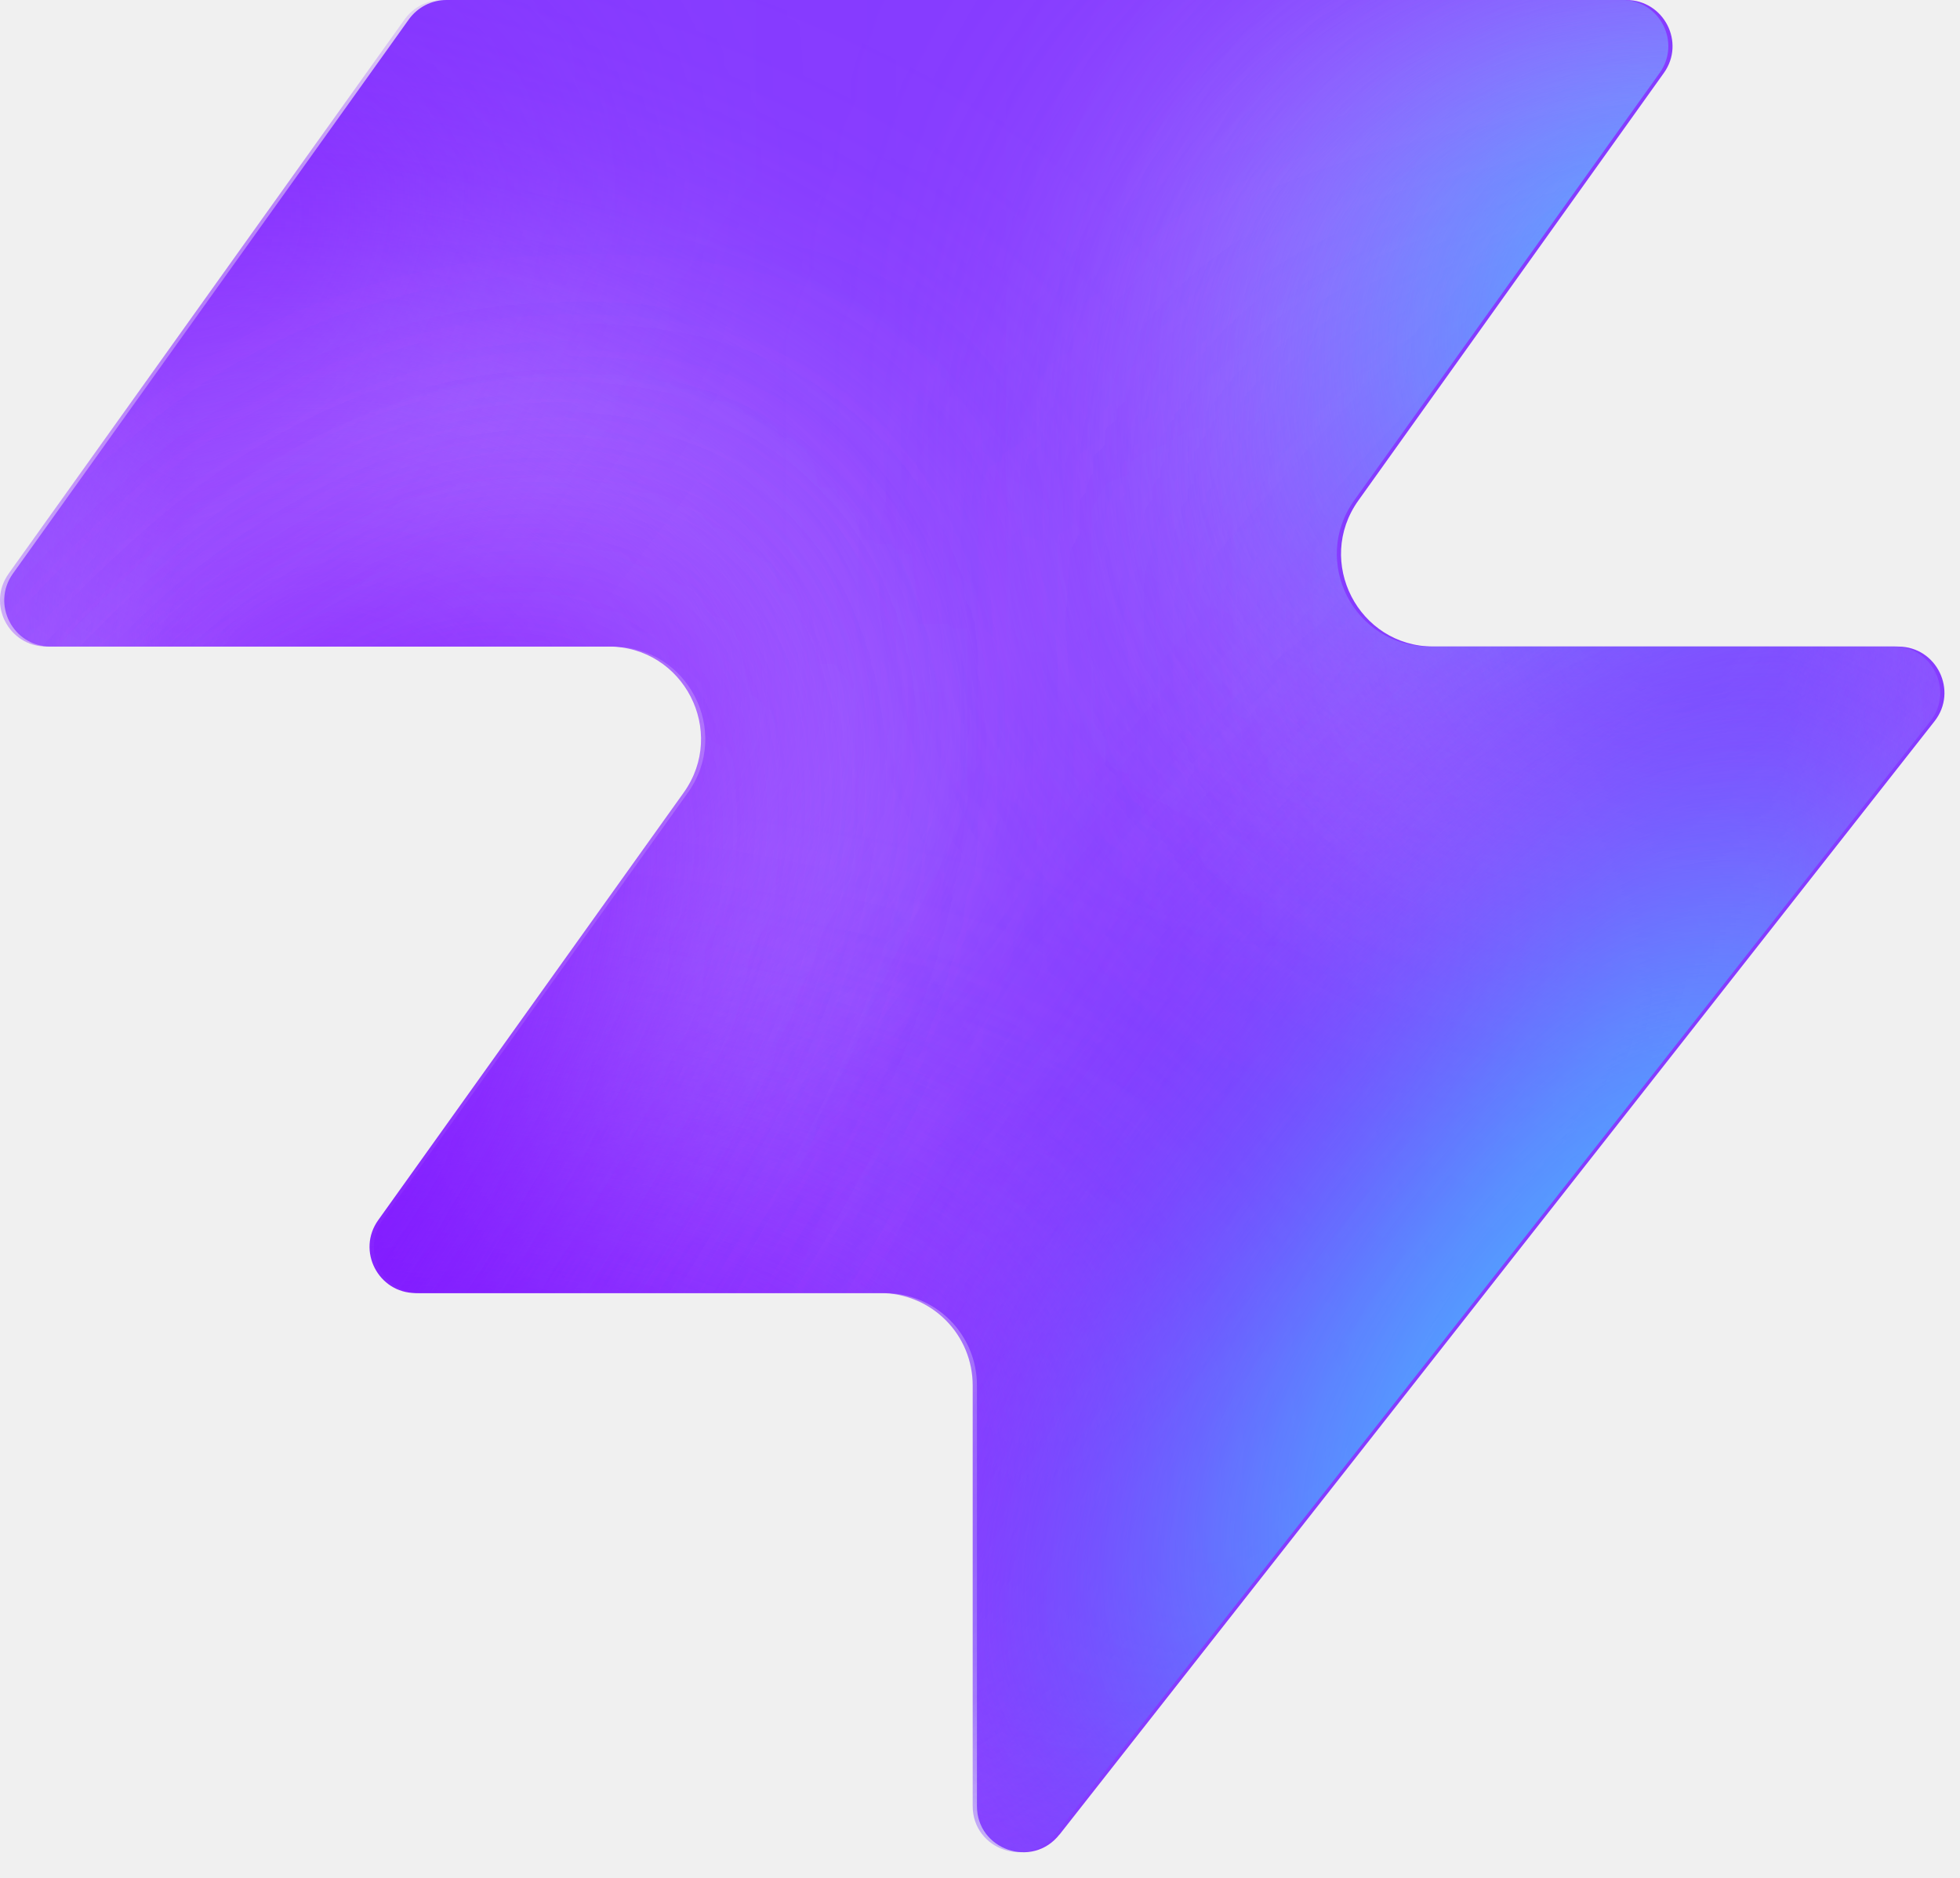
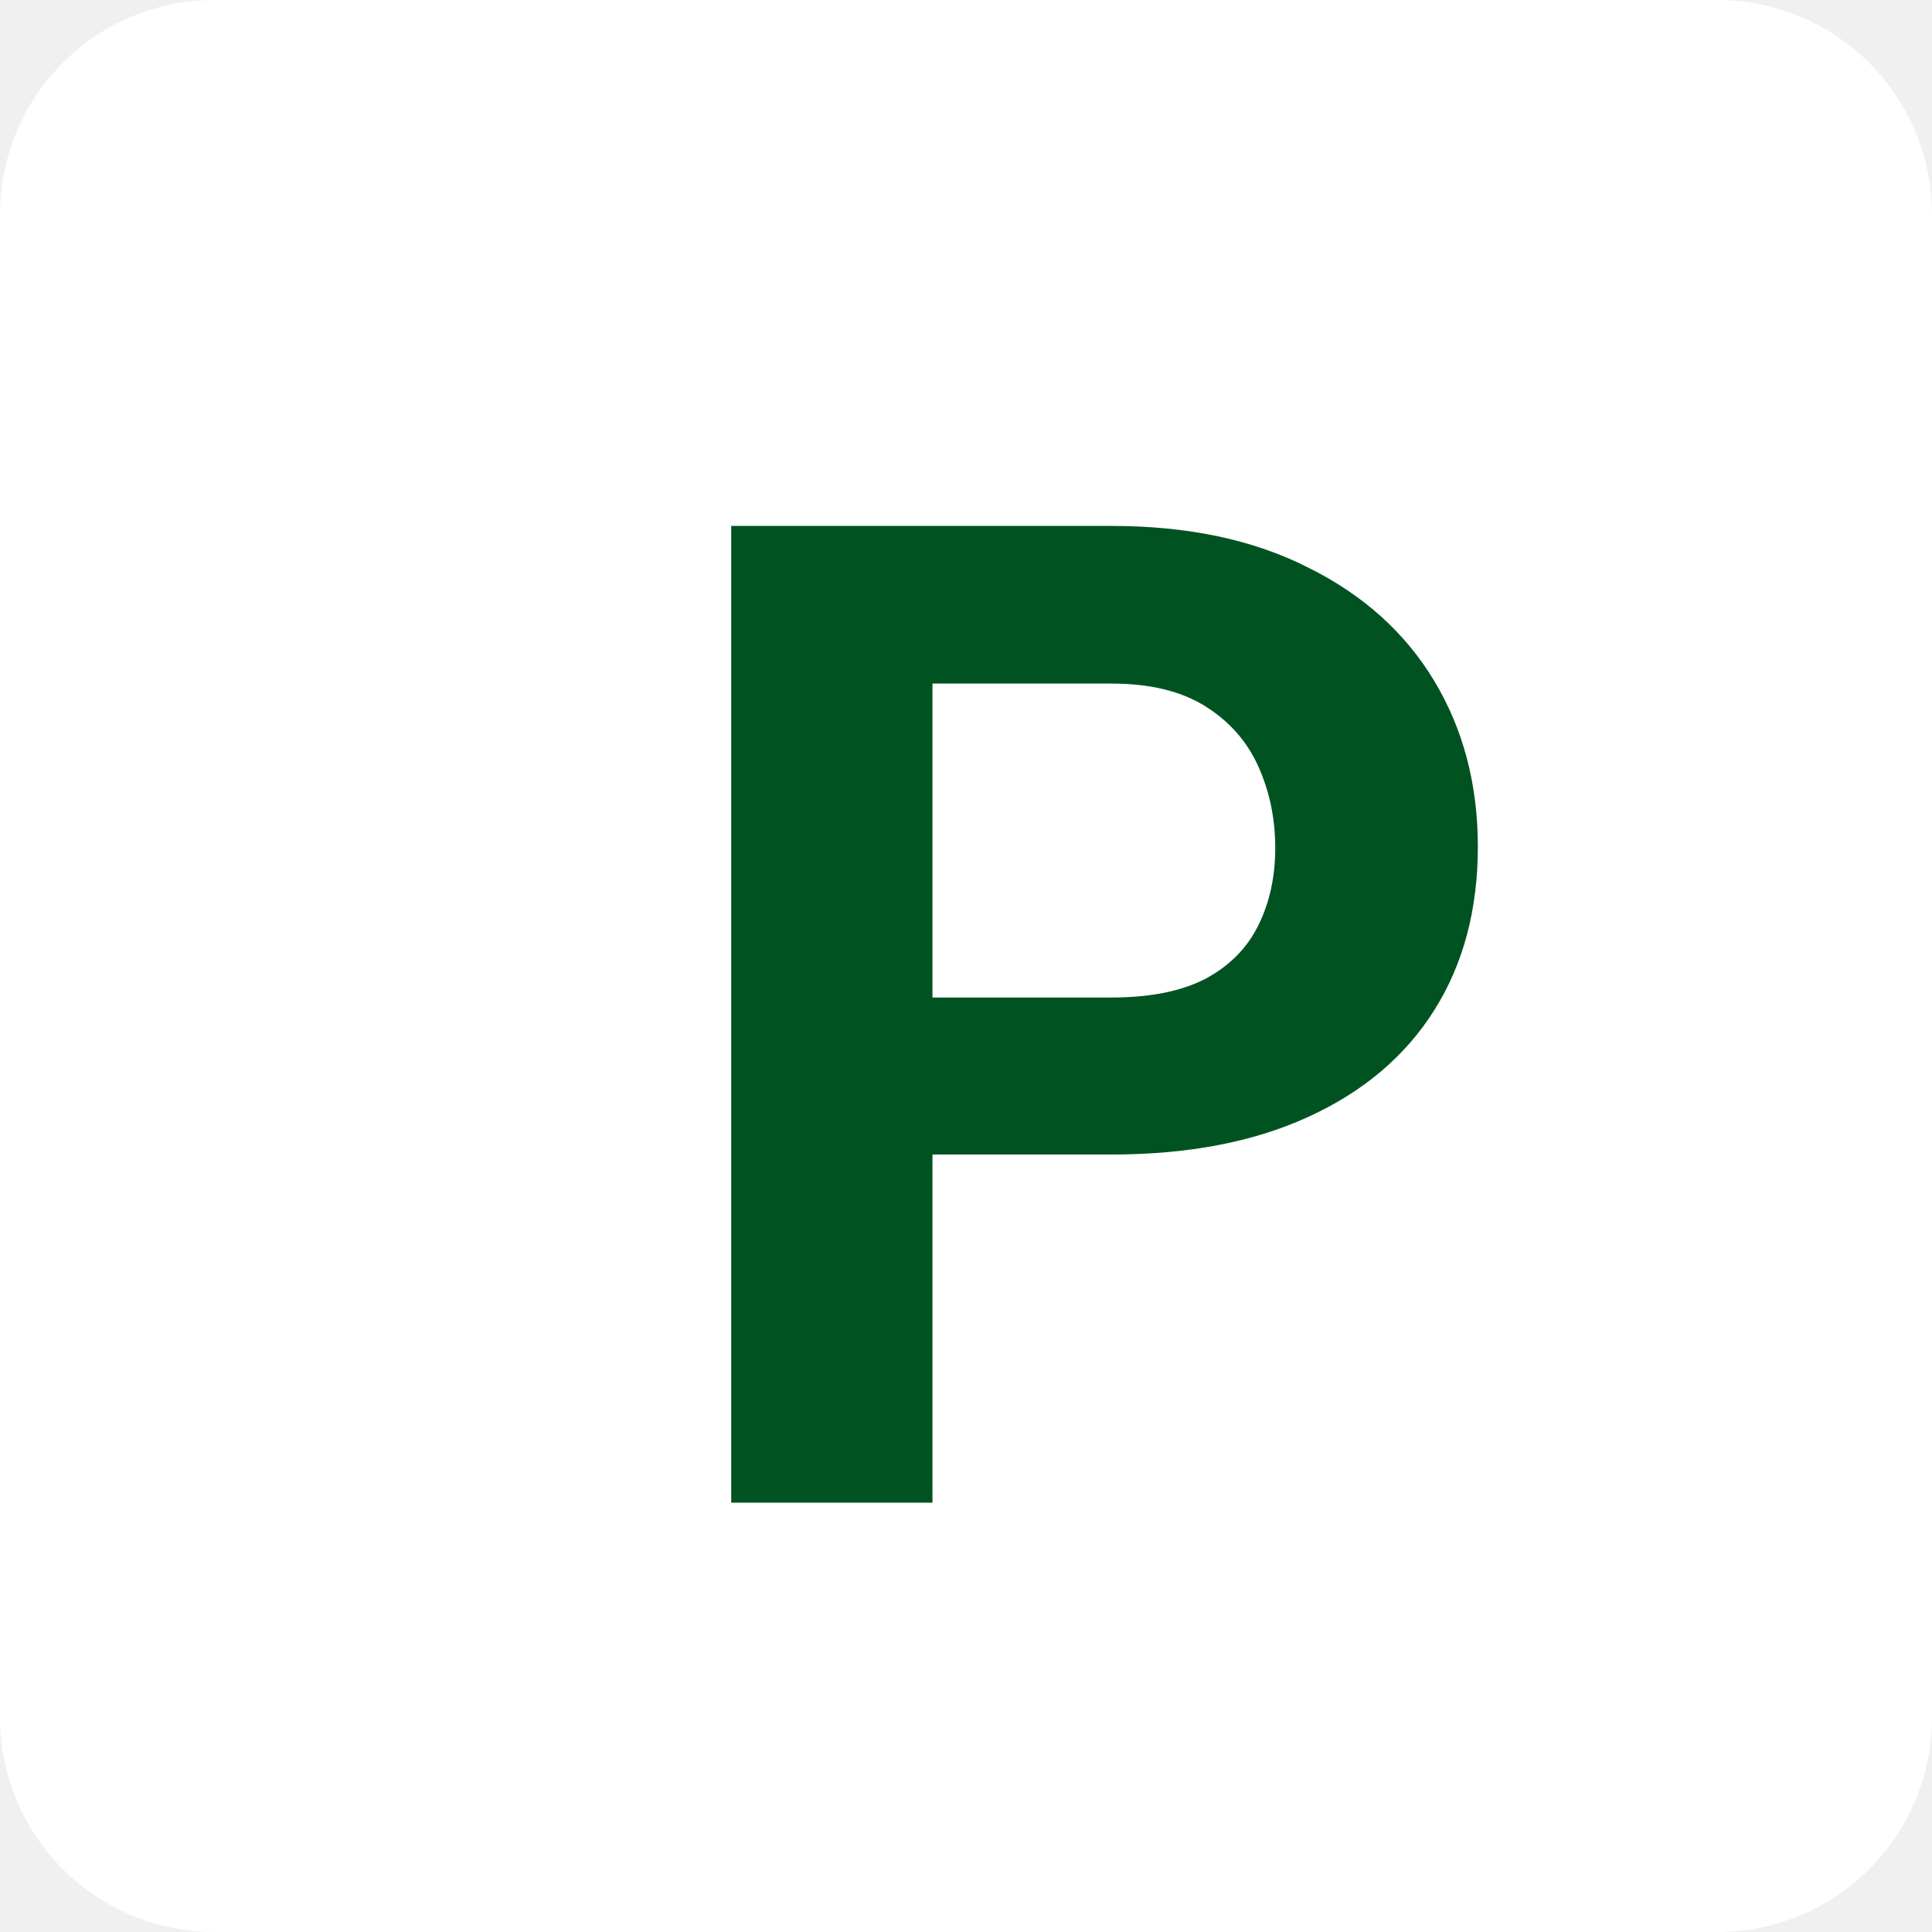
- <svg xmlns="http://www.w3.org/2000/svg" width="48" height="46" fill="none" viewBox="0 0 48 46">
-   <path fill="#863bff" d="M25.946 44.938c-.664.845-2.021.375-2.021-.698V33.937a2.26 2.26 0 0 0-2.262-2.262H10.287c-.92 0-1.456-1.04-.92-1.788l7.48-10.471c1.07-1.497 0-3.578-1.842-3.578H1.237c-.92 0-1.456-1.04-.92-1.788L10.013.474c.214-.297.556-.474.92-.474h28.894c.92 0 1.456 1.04.92 1.788l-7.48 10.471c-1.07 1.498 0 3.579 1.842 3.579h11.377c.943 0 1.473 1.088.89 1.83L25.947 44.94z" style="fill:#863bff;fill:color(display-p3 .525 .23 1);fill-opacity:1" />
-   <mask id="a" width="48" height="46" x="0" y="0" maskUnits="userSpaceOnUse" style="mask-type:alpha">
-     <path fill="#000" d="M25.842 44.938c-.664.844-2.021.375-2.021-.698V33.937a2.26 2.26 0 0 0-2.262-2.262H10.183c-.92 0-1.456-1.04-.92-1.788l7.48-10.471c1.07-1.498 0-3.579-1.842-3.579H1.133c-.92 0-1.456-1.04-.92-1.787L9.91.473c.214-.297.556-.474.92-.474h28.894c.92 0 1.456 1.04.92 1.788l-7.48 10.471c-1.07 1.498 0 3.578 1.842 3.578h11.377c.943 0 1.473 1.088.89 1.832L25.843 44.94z" style="fill:#000;fill-opacity:1" />
-   </mask>
-   <g mask="url(#a)">
-     <g filter="url(#b)">
-       <ellipse cx="5.508" cy="14.704" fill="#ede6ff" rx="5.508" ry="14.704" style="fill:#ede6ff;fill:color(display-p3 .927 .903 1);fill-opacity:1" transform="matrix(.00324 1 1 -.00324 -4.47 31.516)" />
-     </g>
-     <g filter="url(#c)">
-       <ellipse cx="10.399" cy="29.851" fill="#ede6ff" rx="10.399" ry="29.851" style="fill:#ede6ff;fill:color(display-p3 .927 .903 1);fill-opacity:1" transform="matrix(.00324 1 1 -.00324 -39.328 7.883)" />
-     </g>
-     <g filter="url(#d)">
-       <ellipse cx="5.508" cy="30.487" fill="#7e14ff" rx="5.508" ry="30.487" style="fill:#7e14ff;fill:color(display-p3 .492 .077 1);fill-opacity:1" transform="rotate(89.814 -25.913 -14.639)scale(1 -1)" />
-     </g>
-     <g filter="url(#e)">
-       <ellipse cx="5.508" cy="30.599" fill="#7e14ff" rx="5.508" ry="30.599" style="fill:#7e14ff;fill:color(display-p3 .492 .077 1);fill-opacity:1" transform="rotate(89.814 -32.644 -3.334)scale(1 -1)" />
-     </g>
-     <g filter="url(#f)">
-       <ellipse cx="5.508" cy="30.599" fill="#7e14ff" rx="5.508" ry="30.599" style="fill:#7e14ff;fill:color(display-p3 .492 .077 1);fill-opacity:1" transform="matrix(.00324 1 1 -.00324 -34.34 30.47)" />
-     </g>
-     <g filter="url(#g)">
-       <ellipse cx="14.072" cy="22.078" fill="#ede6ff" rx="14.072" ry="22.078" style="fill:#ede6ff;fill:color(display-p3 .927 .903 1);fill-opacity:1" transform="rotate(93.35 24.506 48.493)scale(-1 1)" />
-     </g>
-     <g filter="url(#h)">
-       <ellipse cx="3.47" cy="21.501" fill="#7e14ff" rx="3.47" ry="21.501" style="fill:#7e14ff;fill:color(display-p3 .492 .077 1);fill-opacity:1" transform="rotate(89.009 28.708 47.59)scale(-1 1)" />
-     </g>
-     <g filter="url(#i)">
-       <ellipse cx="3.47" cy="21.501" fill="#7e14ff" rx="3.47" ry="21.501" style="fill:#7e14ff;fill:color(display-p3 .492 .077 1);fill-opacity:1" transform="rotate(89.009 28.708 47.59)scale(-1 1)" />
-     </g>
-     <g filter="url(#j)">
-       <ellipse cx=".387" cy="8.972" fill="#7e14ff" rx="4.407" ry="29.108" style="fill:#7e14ff;fill:color(display-p3 .492 .077 1);fill-opacity:1" transform="rotate(39.51 .387 8.972)" />
-     </g>
-     <g filter="url(#k)">
-       <ellipse cx="47.523" cy="-6.092" fill="#7e14ff" rx="4.407" ry="29.108" style="fill:#7e14ff;fill:color(display-p3 .492 .077 1);fill-opacity:1" transform="rotate(37.892 47.523 -6.092)" />
-     </g>
-     <g filter="url(#l)">
-       <ellipse cx="41.412" cy="6.333" fill="#47bfff" rx="5.971" ry="9.665" style="fill:#47bfff;fill:color(display-p3 .28 .748 1);fill-opacity:1" transform="rotate(37.892 41.412 6.333)" />
-     </g>
-     <g filter="url(#m)">
-       <ellipse cx="-1.879" cy="38.332" fill="#7e14ff" rx="4.407" ry="29.108" style="fill:#7e14ff;fill:color(display-p3 .492 .077 1);fill-opacity:1" transform="rotate(37.892 -1.88 38.332)" />
-     </g>
-     <g filter="url(#n)">
-       <ellipse cx="-1.879" cy="38.332" fill="#7e14ff" rx="4.407" ry="29.108" style="fill:#7e14ff;fill:color(display-p3 .492 .077 1);fill-opacity:1" transform="rotate(37.892 -1.88 38.332)" />
-     </g>
-     <g filter="url(#o)">
-       <ellipse cx="35.651" cy="29.907" fill="#7e14ff" rx="4.407" ry="29.108" style="fill:#7e14ff;fill:color(display-p3 .492 .077 1);fill-opacity:1" transform="rotate(37.892 35.651 29.907)" />
-     </g>
-     <g filter="url(#p)">
-       <ellipse cx="38.418" cy="32.4" fill="#47bfff" rx="5.971" ry="15.297" style="fill:#47bfff;fill:color(display-p3 .28 .748 1);fill-opacity:1" transform="rotate(37.892 38.418 32.4)" />
-     </g>
-   </g>
-   <defs>
-     <filter id="b" width="60.045" height="41.654" x="-19.77" y="16.149" color-interpolation-filters="sRGB" filterUnits="userSpaceOnUse">
-       <feFlood flood-opacity="0" result="BackgroundImageFix" />
-       <feBlend in="SourceGraphic" in2="BackgroundImageFix" result="shape" />
-       <feGaussianBlur result="effect1_foregroundBlur_2002_17158" stdDeviation="7.659" />
-     </filter>
-     <filter id="c" width="90.34" height="51.437" x="-54.613" y="-7.533" color-interpolation-filters="sRGB" filterUnits="userSpaceOnUse">
-       <feFlood flood-opacity="0" result="BackgroundImageFix" />
-       <feBlend in="SourceGraphic" in2="BackgroundImageFix" result="shape" />
-       <feGaussianBlur result="effect1_foregroundBlur_2002_17158" stdDeviation="7.659" />
-     </filter>
-     <filter id="d" width="79.355" height="29.4" x="-49.64" y="2.03" color-interpolation-filters="sRGB" filterUnits="userSpaceOnUse">
-       <feFlood flood-opacity="0" result="BackgroundImageFix" />
-       <feBlend in="SourceGraphic" in2="BackgroundImageFix" result="shape" />
-       <feGaussianBlur result="effect1_foregroundBlur_2002_17158" stdDeviation="4.596" />
-     </filter>
-     <filter id="e" width="79.579" height="29.4" x="-45.045" y="20.029" color-interpolation-filters="sRGB" filterUnits="userSpaceOnUse">
-       <feFlood flood-opacity="0" result="BackgroundImageFix" />
-       <feBlend in="SourceGraphic" in2="BackgroundImageFix" result="shape" />
-       <feGaussianBlur result="effect1_foregroundBlur_2002_17158" stdDeviation="4.596" />
-     </filter>
-     <filter id="f" width="79.579" height="29.4" x="-43.513" y="21.178" color-interpolation-filters="sRGB" filterUnits="userSpaceOnUse">
-       <feFlood flood-opacity="0" result="BackgroundImageFix" />
-       <feBlend in="SourceGraphic" in2="BackgroundImageFix" result="shape" />
-       <feGaussianBlur result="effect1_foregroundBlur_2002_17158" stdDeviation="4.596" />
-     </filter>
-     <filter id="g" width="74.749" height="58.852" x="15.756" y="-17.901" color-interpolation-filters="sRGB" filterUnits="userSpaceOnUse">
-       <feFlood flood-opacity="0" result="BackgroundImageFix" />
-       <feBlend in="SourceGraphic" in2="BackgroundImageFix" result="shape" />
-       <feGaussianBlur result="effect1_foregroundBlur_2002_17158" stdDeviation="7.659" />
-     </filter>
-     <filter id="h" width="61.377" height="25.362" x="23.548" y="2.284" color-interpolation-filters="sRGB" filterUnits="userSpaceOnUse">
-       <feFlood flood-opacity="0" result="BackgroundImageFix" />
-       <feBlend in="SourceGraphic" in2="BackgroundImageFix" result="shape" />
-       <feGaussianBlur result="effect1_foregroundBlur_2002_17158" stdDeviation="4.596" />
-     </filter>
-     <filter id="i" width="61.377" height="25.362" x="23.548" y="2.284" color-interpolation-filters="sRGB" filterUnits="userSpaceOnUse">
-       <feFlood flood-opacity="0" result="BackgroundImageFix" />
-       <feBlend in="SourceGraphic" in2="BackgroundImageFix" result="shape" />
-       <feGaussianBlur result="effect1_foregroundBlur_2002_17158" stdDeviation="4.596" />
-     </filter>
-     <filter id="j" width="56.045" height="63.649" x="-27.636" y="-22.853" color-interpolation-filters="sRGB" filterUnits="userSpaceOnUse">
-       <feFlood flood-opacity="0" result="BackgroundImageFix" />
-       <feBlend in="SourceGraphic" in2="BackgroundImageFix" result="shape" />
-       <feGaussianBlur result="effect1_foregroundBlur_2002_17158" stdDeviation="4.596" />
-     </filter>
-     <filter id="k" width="54.814" height="64.646" x="20.116" y="-38.415" color-interpolation-filters="sRGB" filterUnits="userSpaceOnUse">
-       <feFlood flood-opacity="0" result="BackgroundImageFix" />
-       <feBlend in="SourceGraphic" in2="BackgroundImageFix" result="shape" />
-       <feGaussianBlur result="effect1_foregroundBlur_2002_17158" stdDeviation="4.596" />
-     </filter>
-     <filter id="l" width="33.541" height="35.313" x="24.641" y="-11.323" color-interpolation-filters="sRGB" filterUnits="userSpaceOnUse">
-       <feFlood flood-opacity="0" result="BackgroundImageFix" />
-       <feBlend in="SourceGraphic" in2="BackgroundImageFix" result="shape" />
-       <feGaussianBlur result="effect1_foregroundBlur_2002_17158" stdDeviation="4.596" />
-     </filter>
-     <filter id="m" width="54.814" height="64.646" x="-29.286" y="6.009" color-interpolation-filters="sRGB" filterUnits="userSpaceOnUse">
-       <feFlood flood-opacity="0" result="BackgroundImageFix" />
-       <feBlend in="SourceGraphic" in2="BackgroundImageFix" result="shape" />
-       <feGaussianBlur result="effect1_foregroundBlur_2002_17158" stdDeviation="4.596" />
-     </filter>
-     <filter id="n" width="54.814" height="64.646" x="-29.286" y="6.009" color-interpolation-filters="sRGB" filterUnits="userSpaceOnUse">
-       <feFlood flood-opacity="0" result="BackgroundImageFix" />
-       <feBlend in="SourceGraphic" in2="BackgroundImageFix" result="shape" />
-       <feGaussianBlur result="effect1_foregroundBlur_2002_17158" stdDeviation="4.596" />
-     </filter>
-     <filter id="o" width="54.814" height="64.646" x="8.244" y="-2.416" color-interpolation-filters="sRGB" filterUnits="userSpaceOnUse">
-       <feFlood flood-opacity="0" result="BackgroundImageFix" />
-       <feBlend in="SourceGraphic" in2="BackgroundImageFix" result="shape" />
-       <feGaussianBlur result="effect1_foregroundBlur_2002_17158" stdDeviation="4.596" />
-     </filter>
-     <filter id="p" width="39.409" height="43.623" x="18.713" y="10.588" color-interpolation-filters="sRGB" filterUnits="userSpaceOnUse">
-       <feFlood flood-opacity="0" result="BackgroundImageFix" />
-       <feBlend in="SourceGraphic" in2="BackgroundImageFix" result="shape" />
-       <feGaussianBlur result="effect1_foregroundBlur_2002_17158" stdDeviation="4.596" />
-     </filter>
-   </defs>
+ <svg xmlns="http://www.w3.org/2000/svg" width="45" height="45" viewBox="0 0 45 45" fill="none">
+   <rect width="45" height="45" rx="5" fill="white" />
+   <path d="M25.891 26.891H20.094V23.234H25.891C26.787 23.234 27.516 23.088 28.078 22.797C28.641 22.495 29.052 22.078 29.312 21.547C29.573 21.016 29.703 20.417 29.703 19.75C29.703 19.073 29.573 18.443 29.312 17.859C29.052 17.276 28.641 16.807 28.078 16.453C27.516 16.099 26.787 15.922 25.891 15.922H21.719V35H17.031V12.25H25.891C27.672 12.25 29.198 12.573 30.469 13.219C31.75 13.854 32.729 14.734 33.406 15.859C34.083 16.984 34.422 18.271 34.422 19.719C34.422 21.188 34.083 22.458 33.406 23.531C32.729 24.604 31.75 25.432 30.469 26.016C29.198 26.599 27.672 26.891 25.891 26.891Z" fill="#005321" />
</svg>
